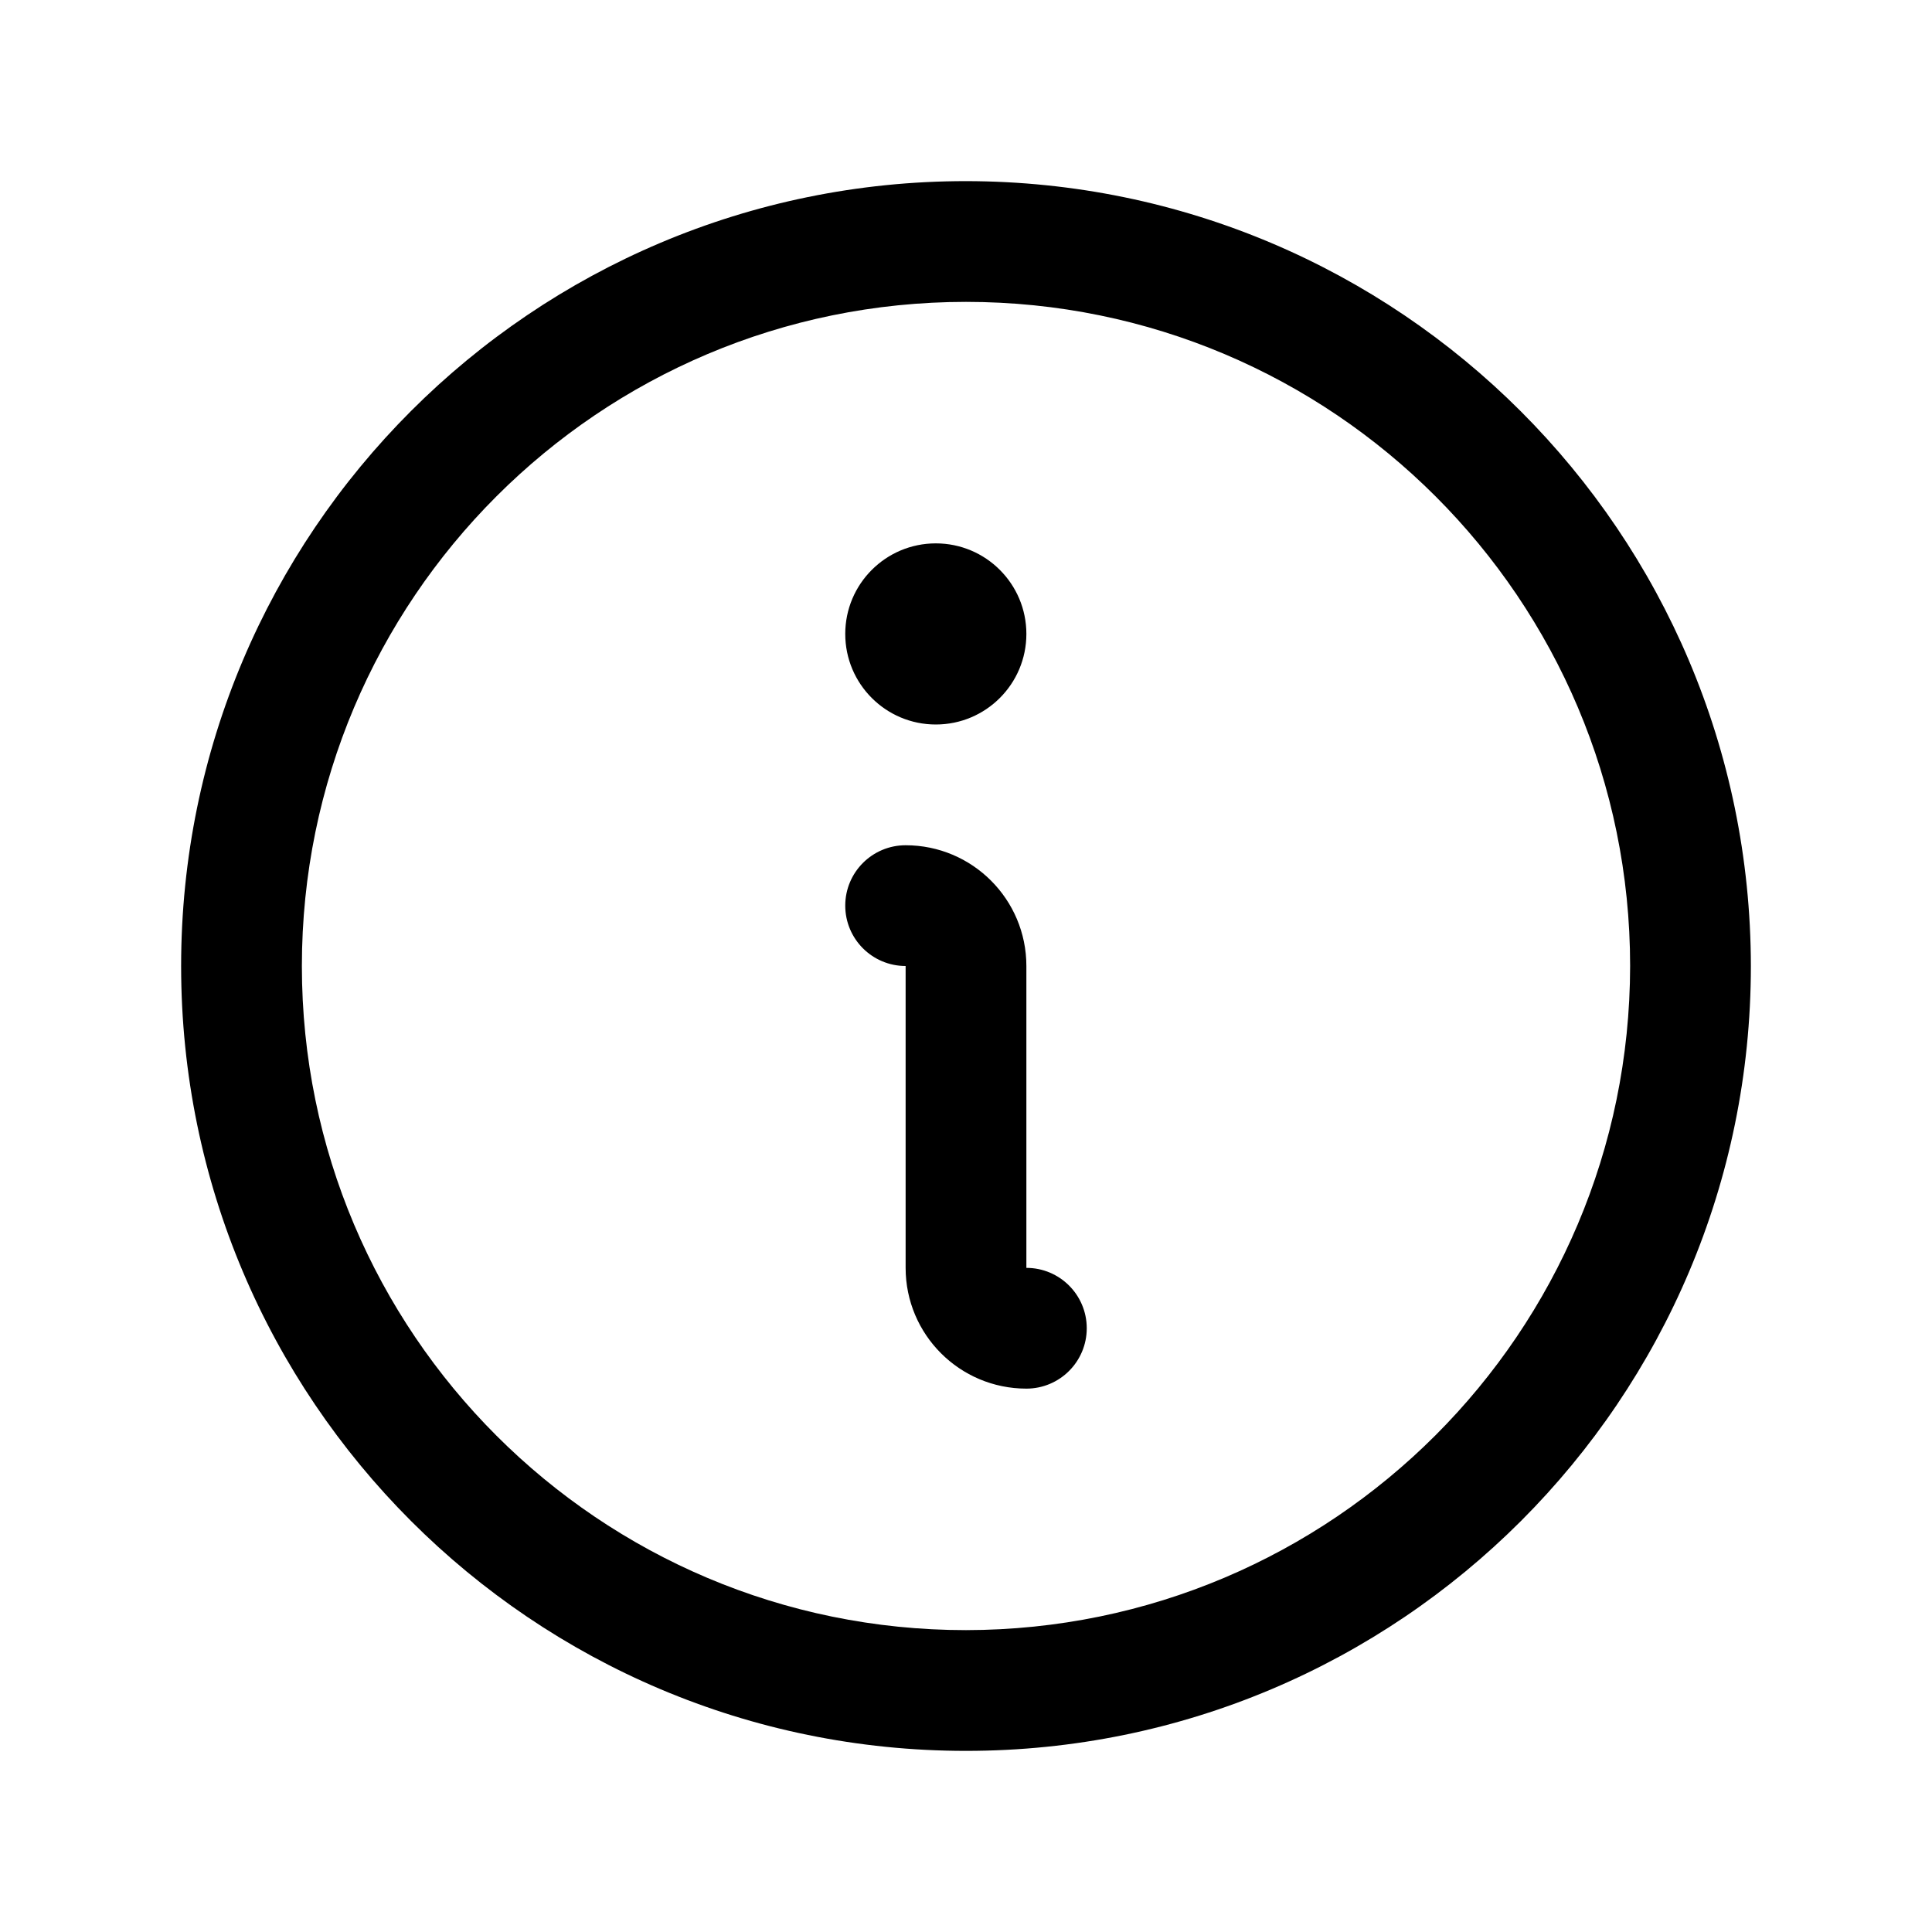
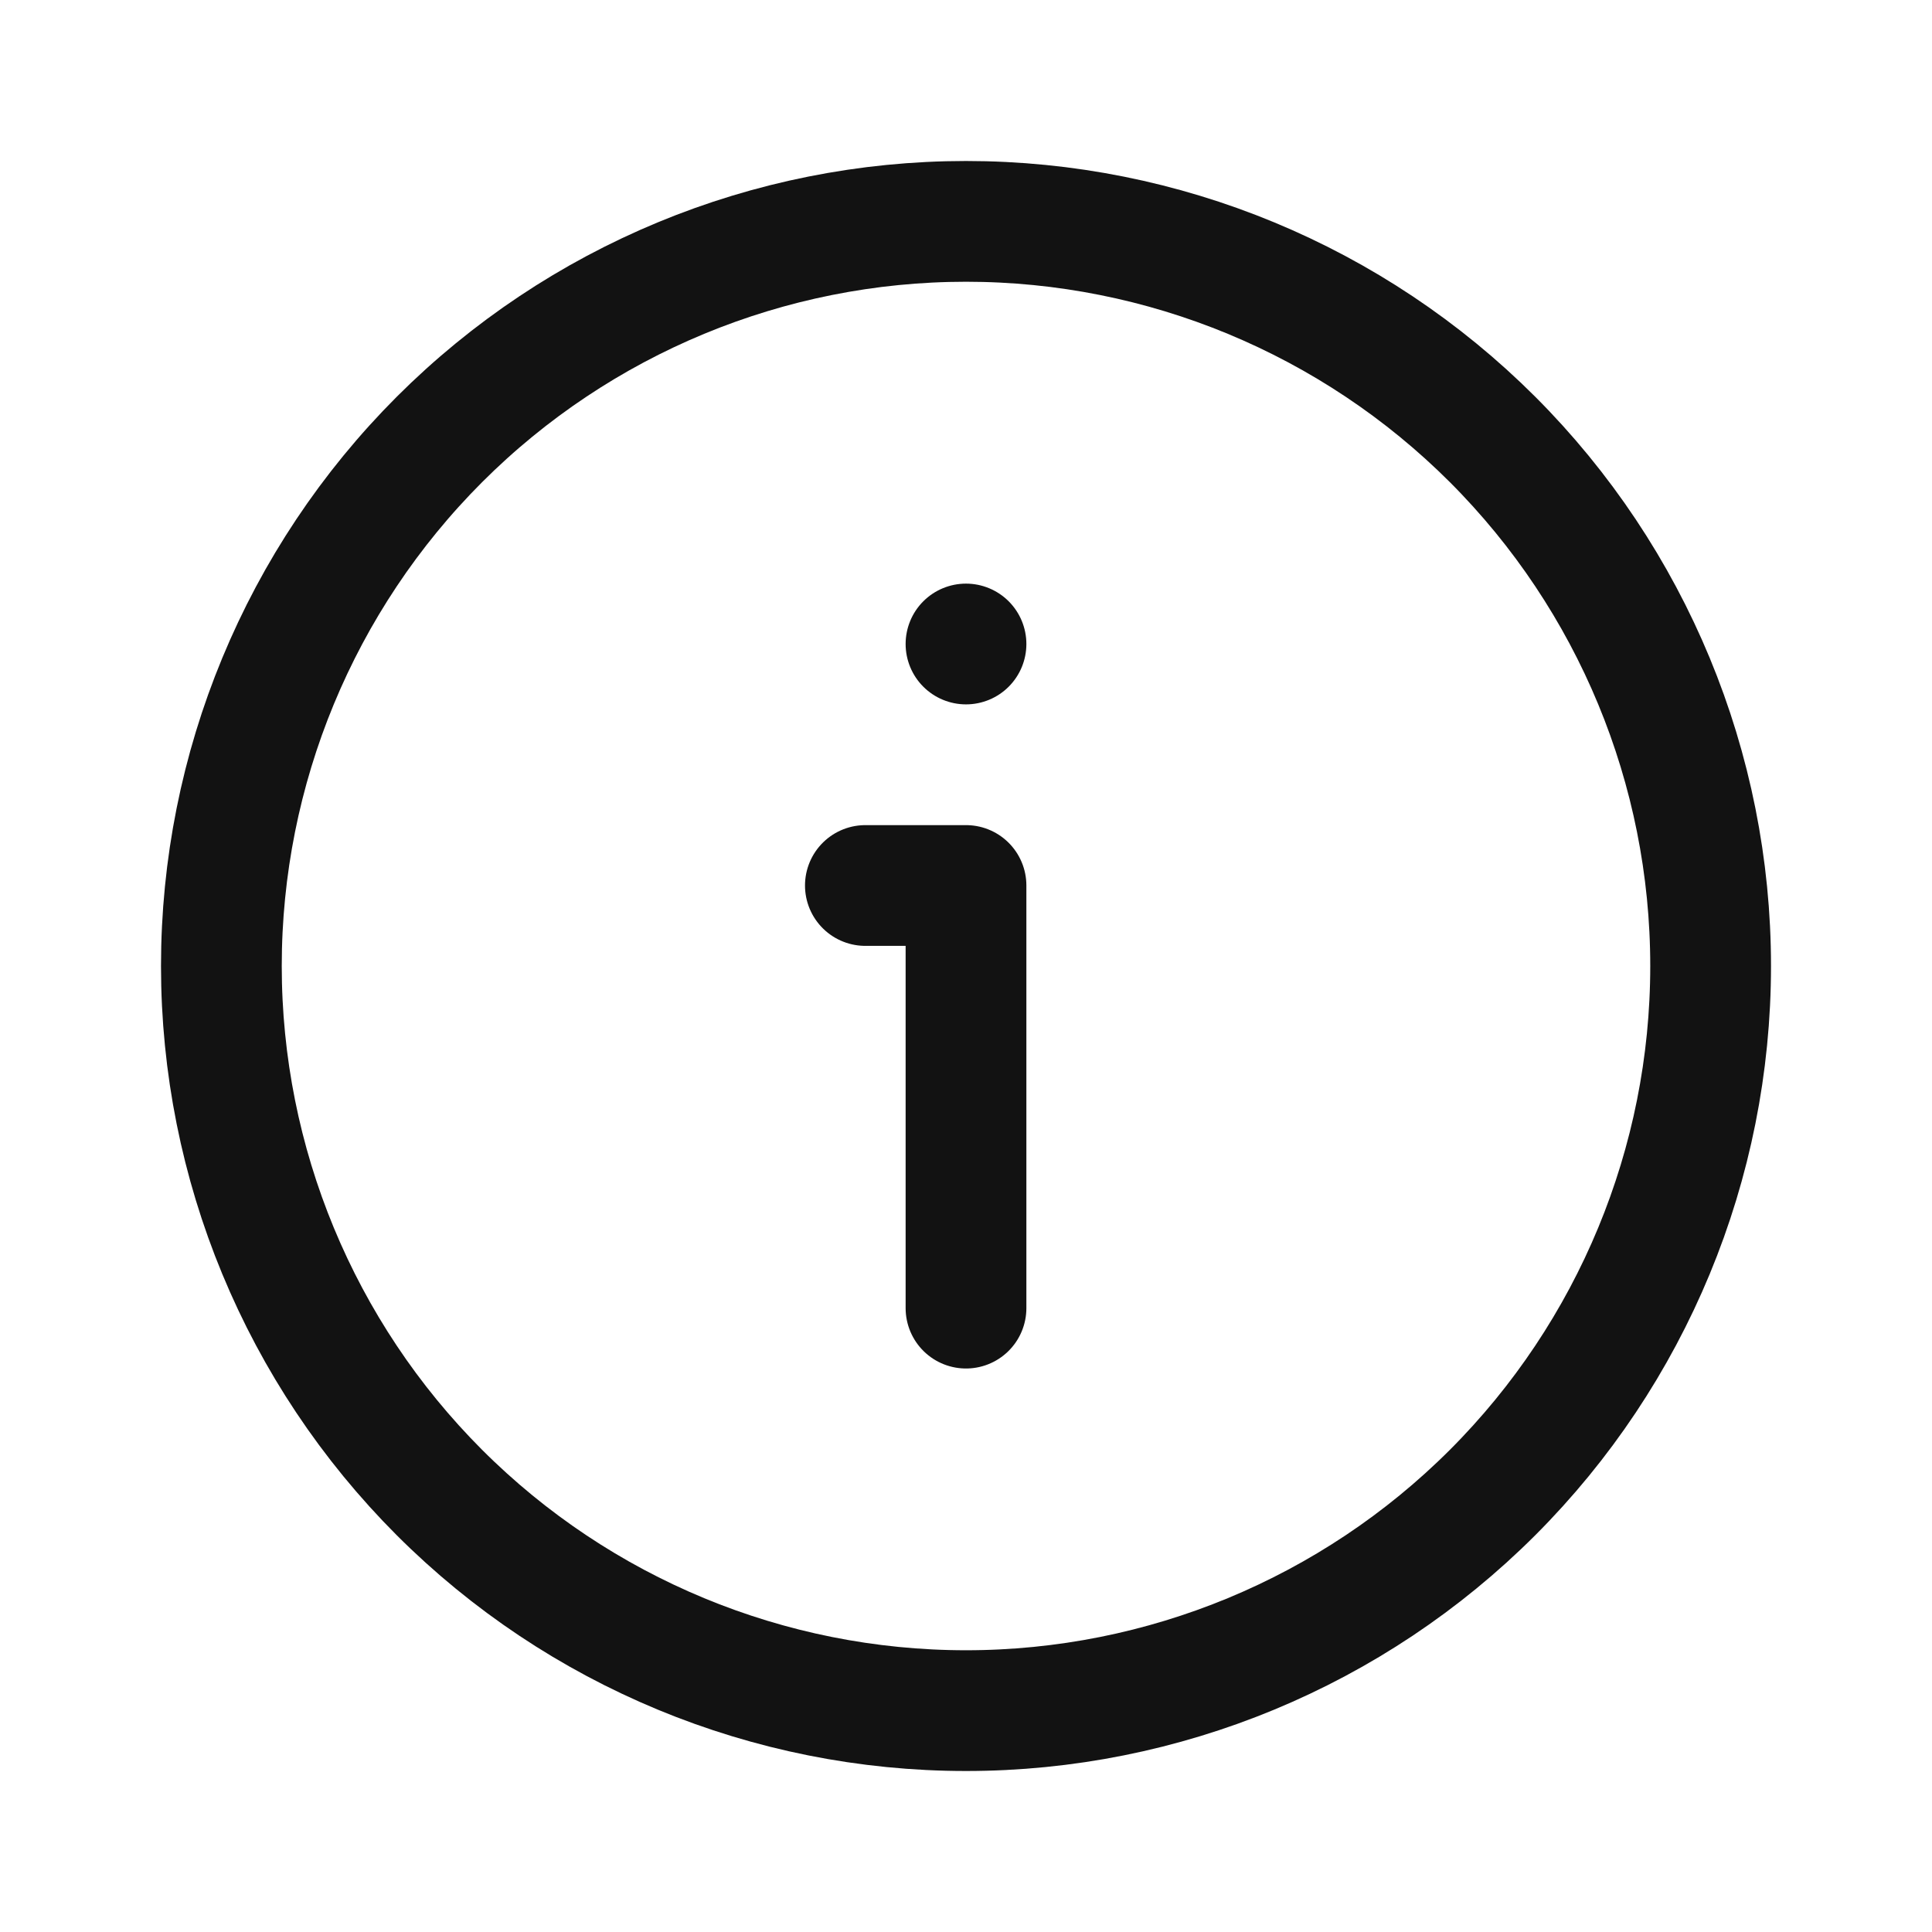
- <svg xmlns="http://www.w3.org/2000/svg" width="24" height="24" fill="#000000" viewBox="0 0 256 256">
-   <path d="M128,24A104,104,0,1,0,232,128,104.11,104.11,0,0,0,128,24Zm0,192a88,88,0,1,1,88-88A88.1,88.1,0,0,1,128,216Zm16-40a8,8,0,0,1-8,8,16,16,0,0,1-16-16V128a8,8,0,0,1,0-16,16,16,0,0,1,16,16v40A8,8,0,0,1,144,176ZM112,84a12,12,0,1,1,12,12A12,12,0,0,1,112,84Z" />
+ <svg xmlns="http://www.w3.org/2000/svg" width="24" height="24" viewBox="0 0 24 24" fill="none">
+   <path d="M10.75 11H12V16.25M21.25 12C21.25 14.453 20.275 16.806 18.541 18.541C16.806 20.275 14.453 21.25 12 21.25C9.547 21.25 7.194 20.275 5.459 18.541C3.725 16.806 2.75 14.453 2.75 12C2.75 9.547 3.725 7.194 5.459 5.459C7.194 3.725 9.547 2.75 12 2.75C14.453 2.75 16.806 3.725 18.541 5.459C20.275 7.194 21.25 9.547 21.25 12Z" stroke-width="1.5" stroke-linecap="round" stroke-linejoin="round" stroke="#121212" />
+   <path d="M12 7.375C11.834 7.375 11.675 7.441 11.558 7.558C11.441 7.675 11.375 7.834 11.375 8C11.375 8.166 11.441 8.325 11.558 8.442C11.675 8.559 11.834 8.625 12 8.625C12.166 8.625 12.325 8.559 12.442 8.442C12.559 8.325 12.625 8.166 12.625 8C12.625 7.834 12.559 7.675 12.442 7.558C12.325 7.441 12.166 7.375 12 7.375Z" fill="#121212" stroke-width="0.25" stroke="#121212" />
</svg>
